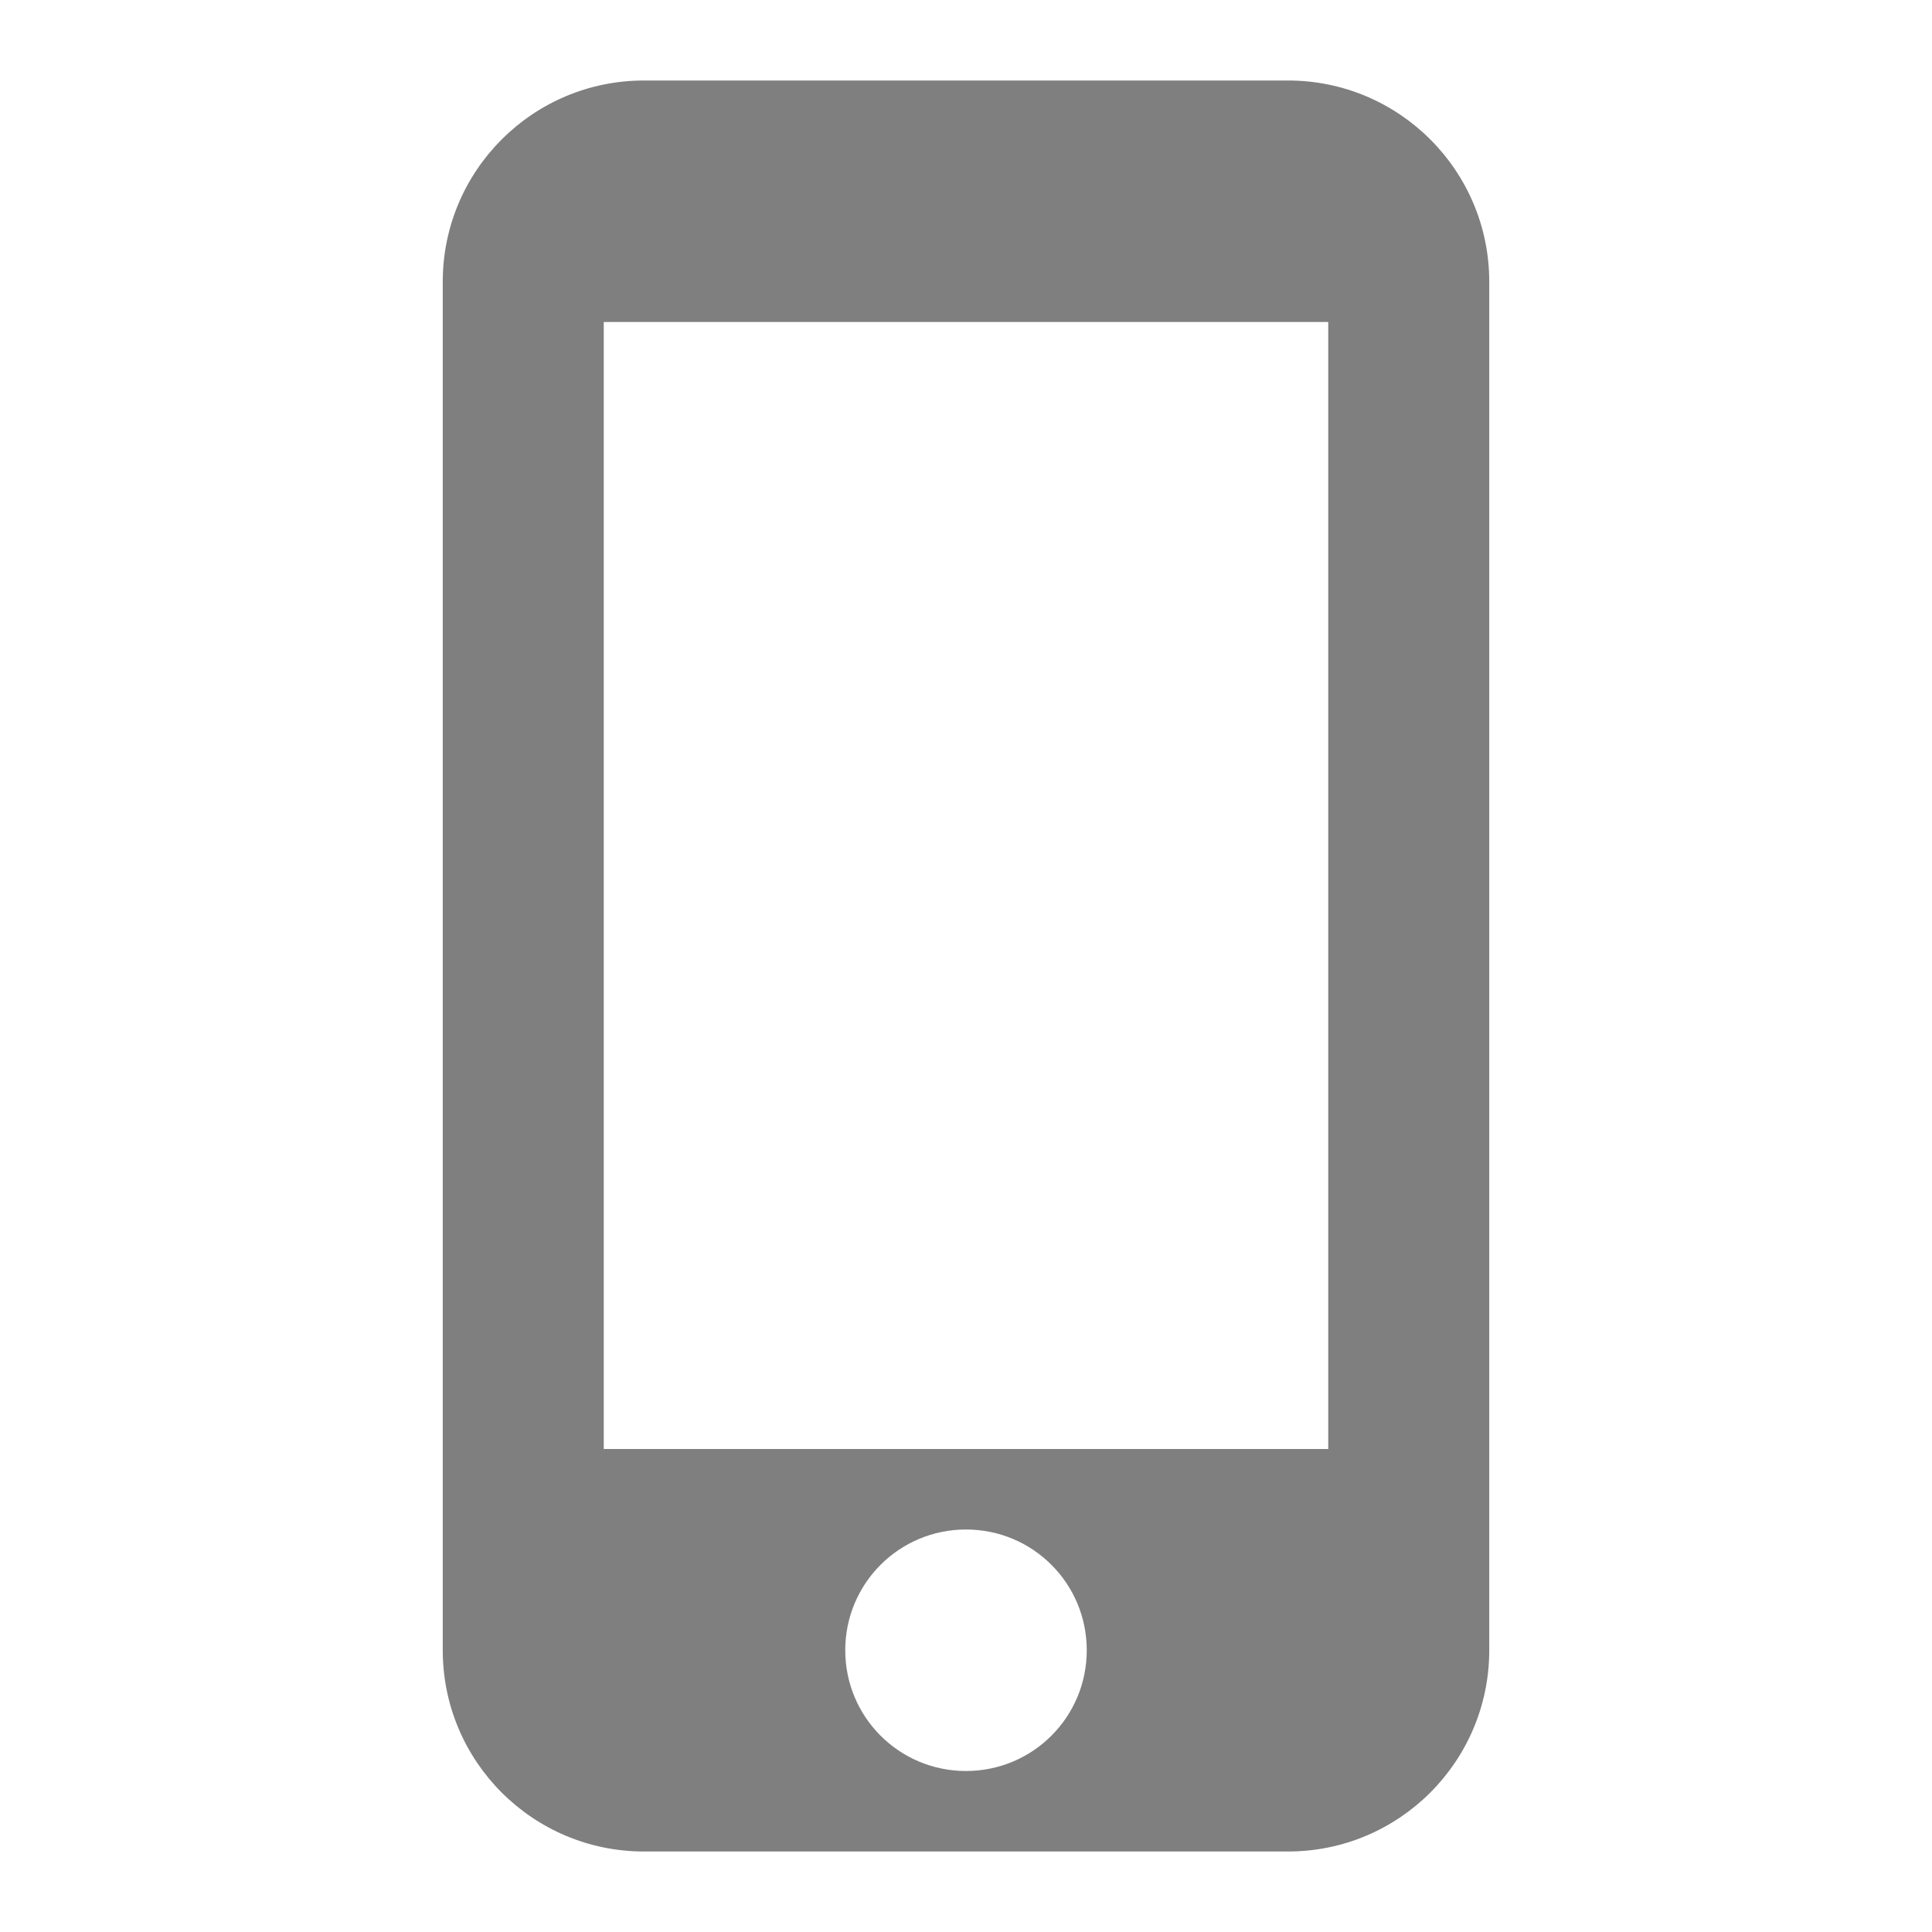
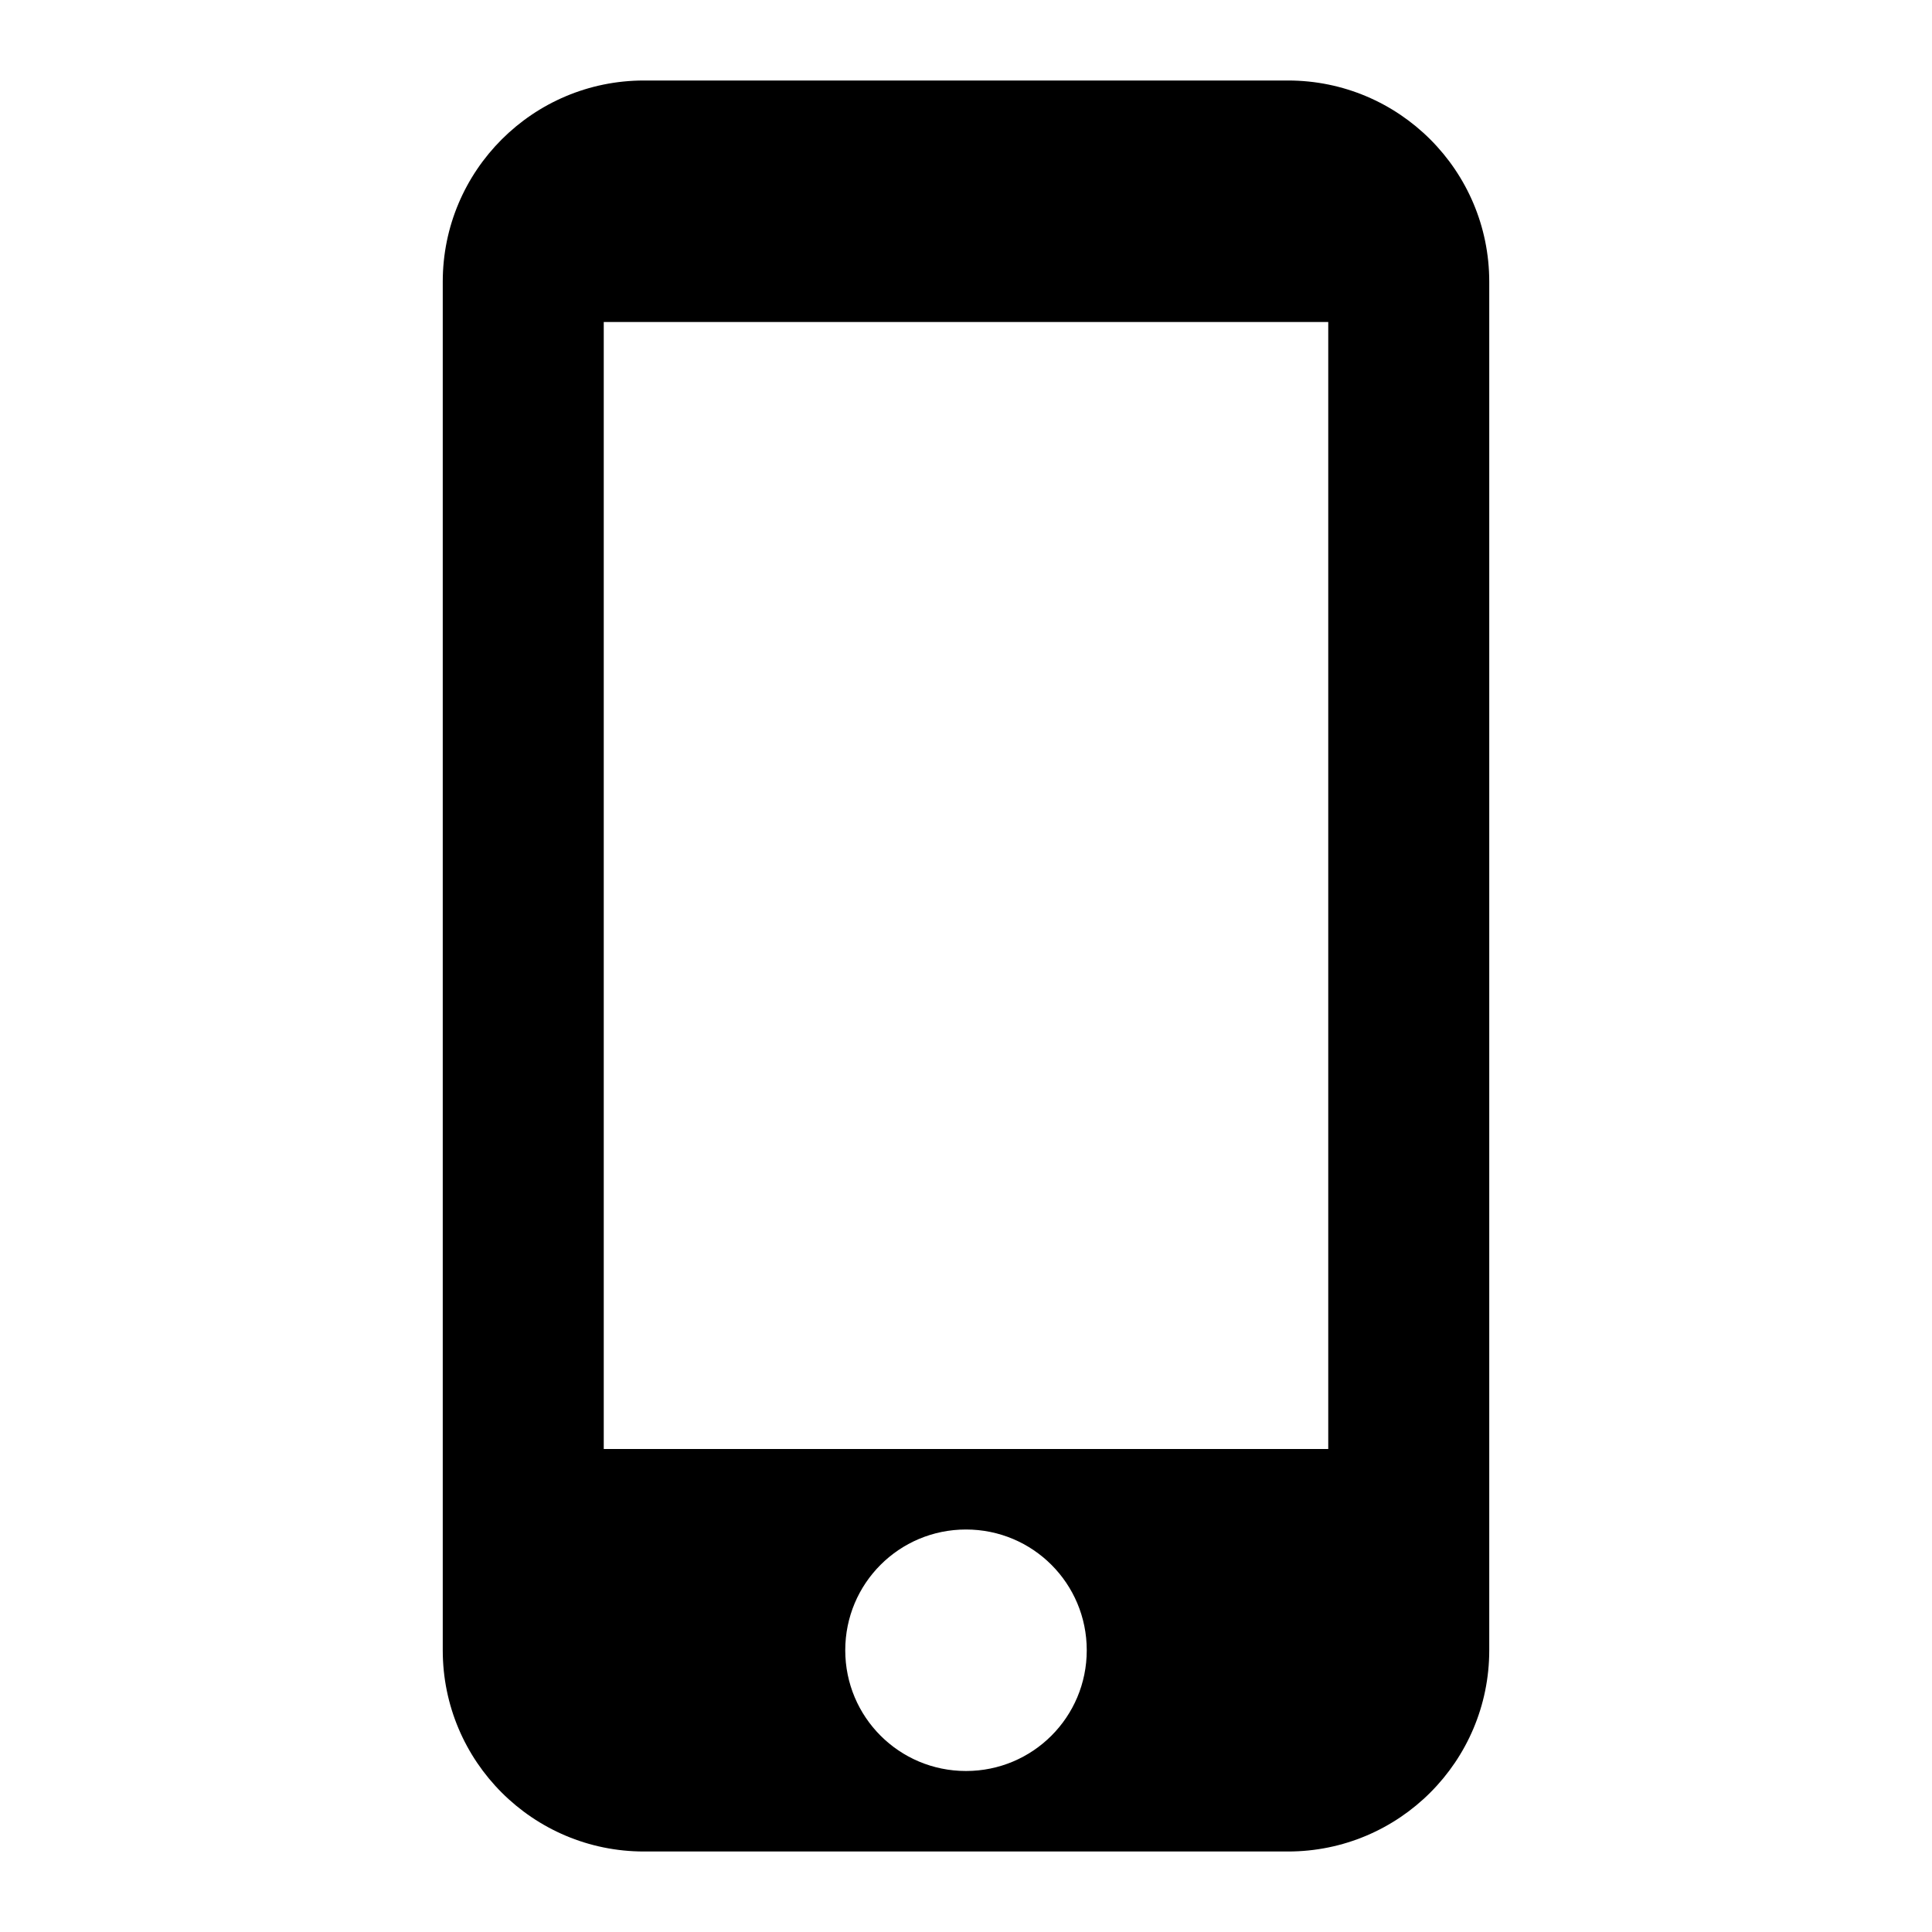
- <svg xmlns="http://www.w3.org/2000/svg" width="24" height="24" viewBox="0 0 24 24" fill="none">
-   <path fill-rule="evenodd" clip-rule="evenodd" d="M16 1H8a2.5 2.5 0 00-2.5 2.5v17A2.5 2.5 0 008 23h8a2.5 2.5 0 002.5-2.5v-17A2.5 2.5 0 0016 1zm-4 21c-.83 0-1.5-.67-1.5-1.5S11.17 19 12 19s1.5.67 1.5 1.5S12.83 22 12 22zm-4.5-4h9V4h-9v14z" fill="#7F7F7F" />
+ <svg xmlns="http://www.w3.org/2000/svg" width="24" height="24" viewBox="0 0 24 24">
+   <path fill-rule="evenodd" clip-rule="evenodd" fill="currentColor" d="M16 1H8a2.5 2.5 0 00-2.5 2.5v17A2.5 2.5 0 008 23h8a2.5 2.5 0 002.5-2.5v-17A2.5 2.5 0 0016 1zm-4 21c-.83 0-1.5-.67-1.5-1.5S11.17 19 12 19s1.5.67 1.5 1.5S12.83 22 12 22zm-4.5-4h9V4h-9v14z" />
</svg>
